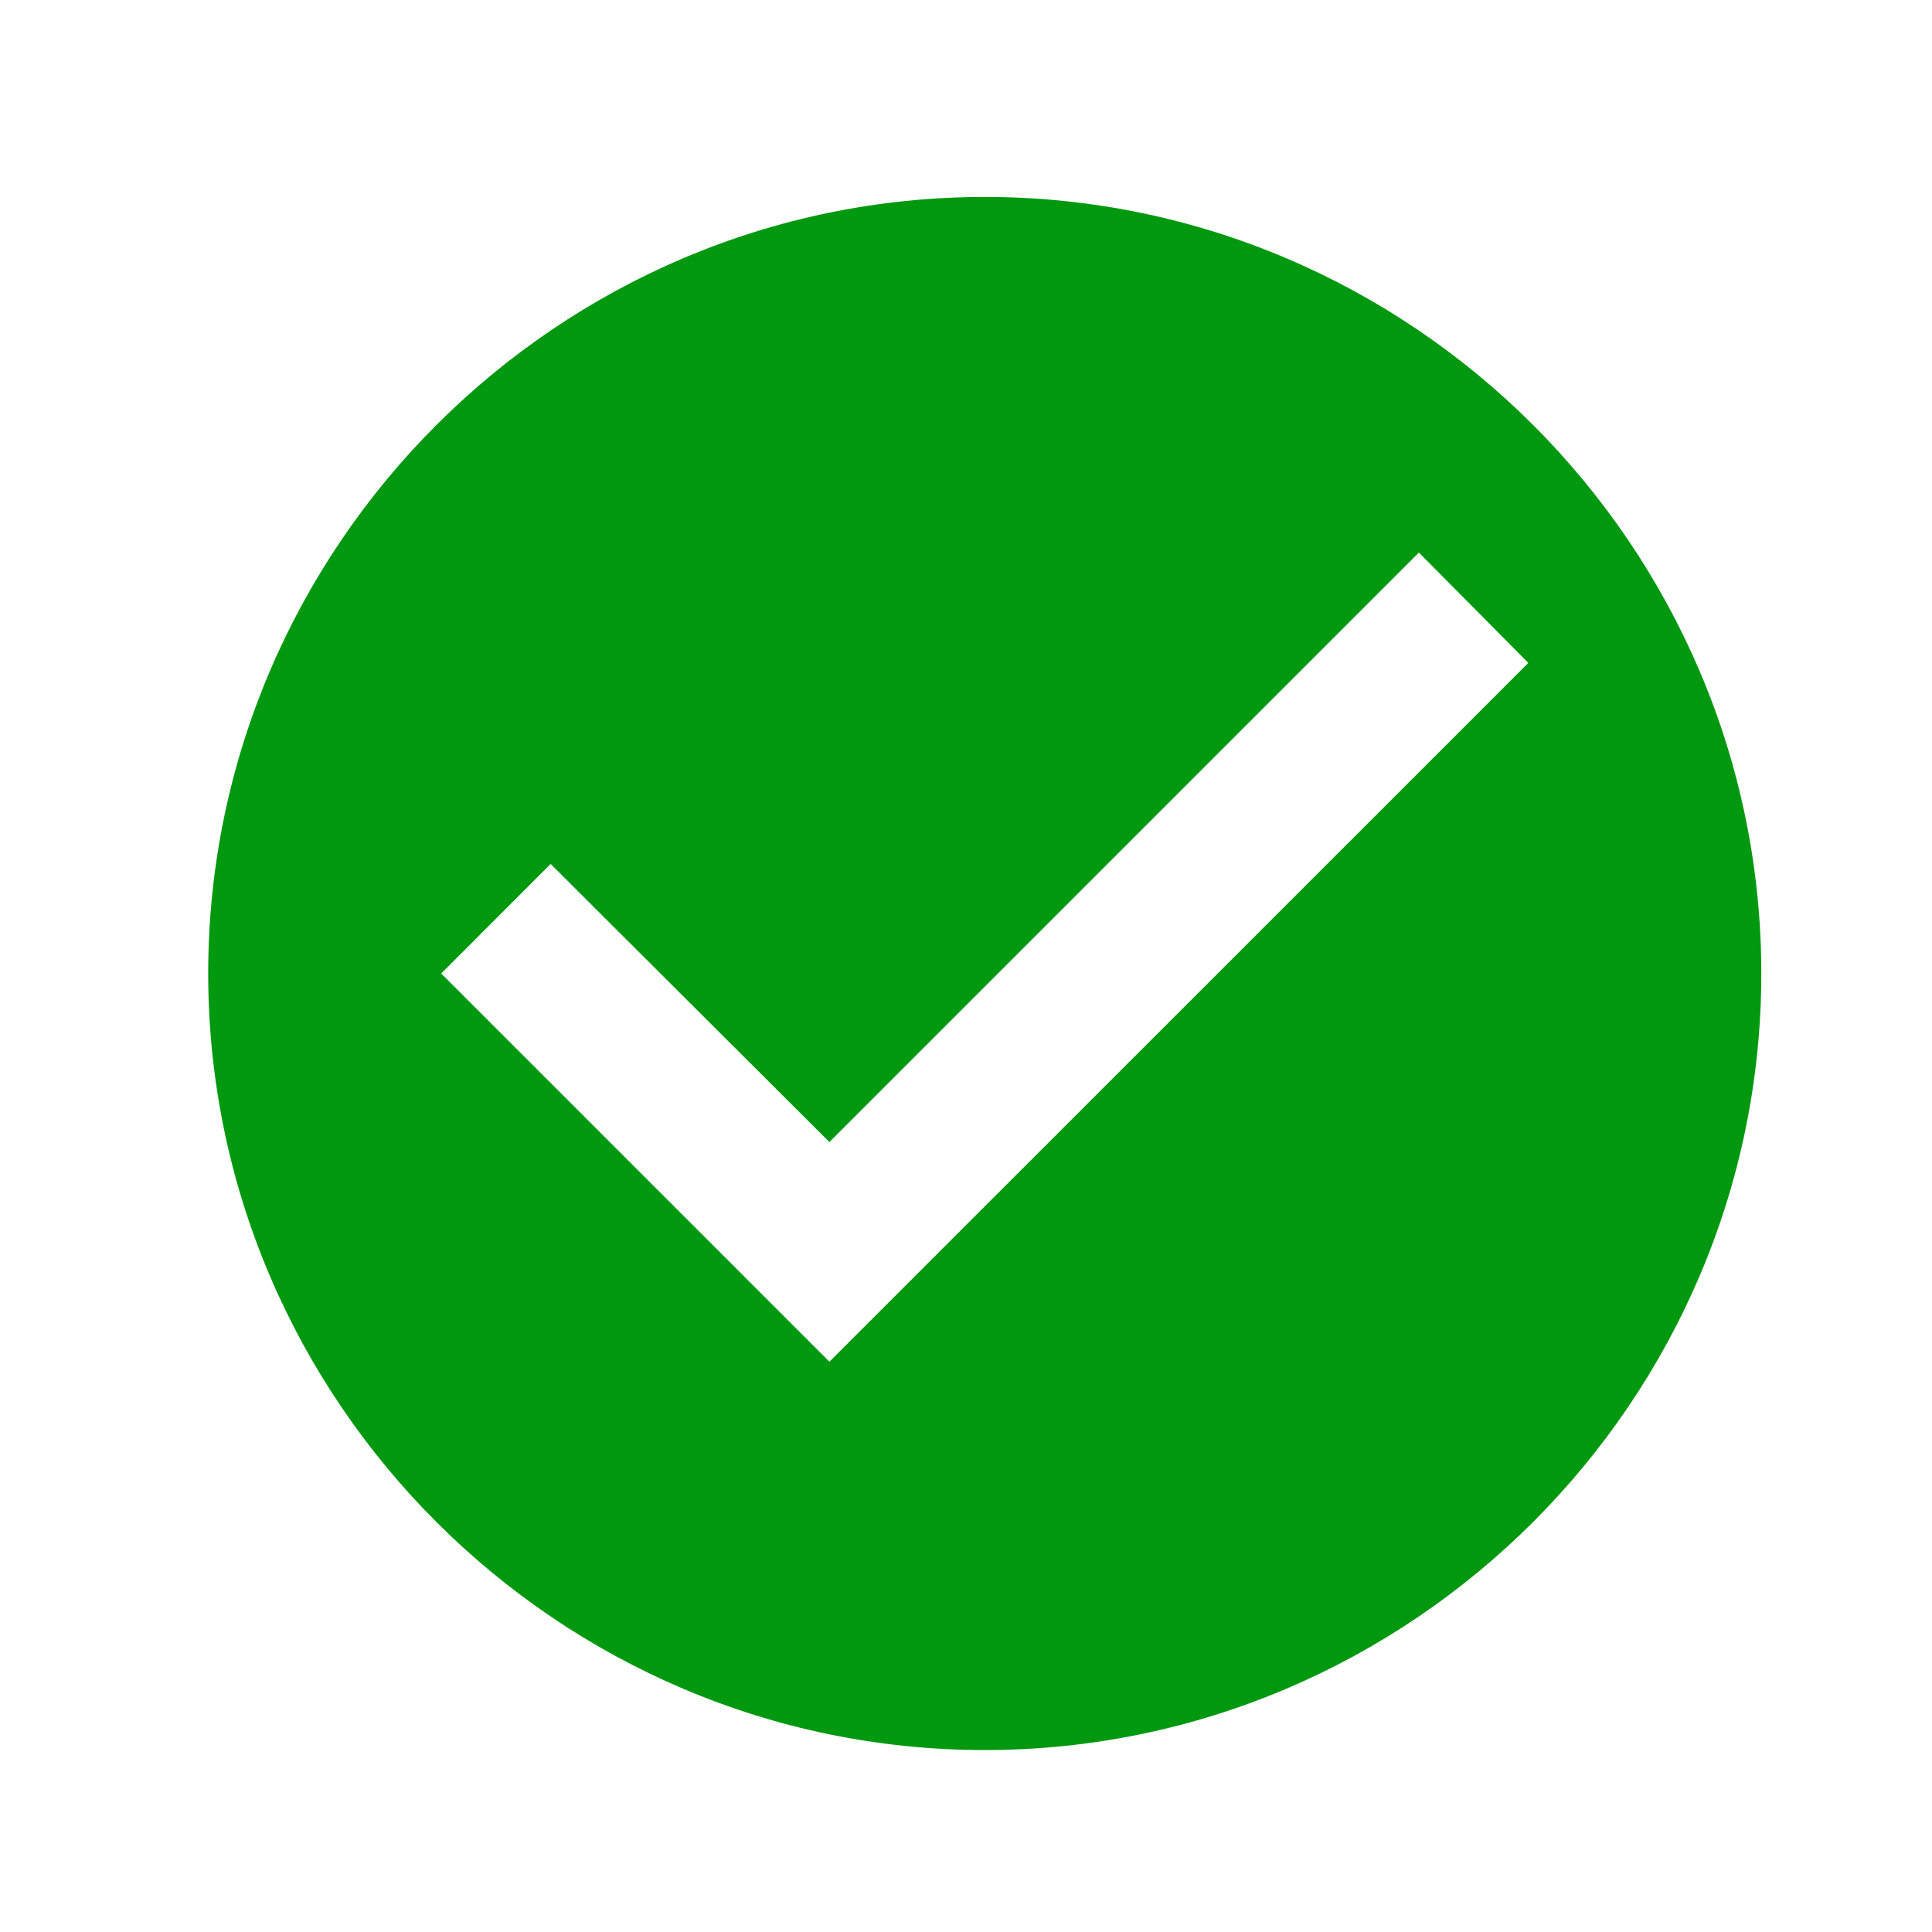
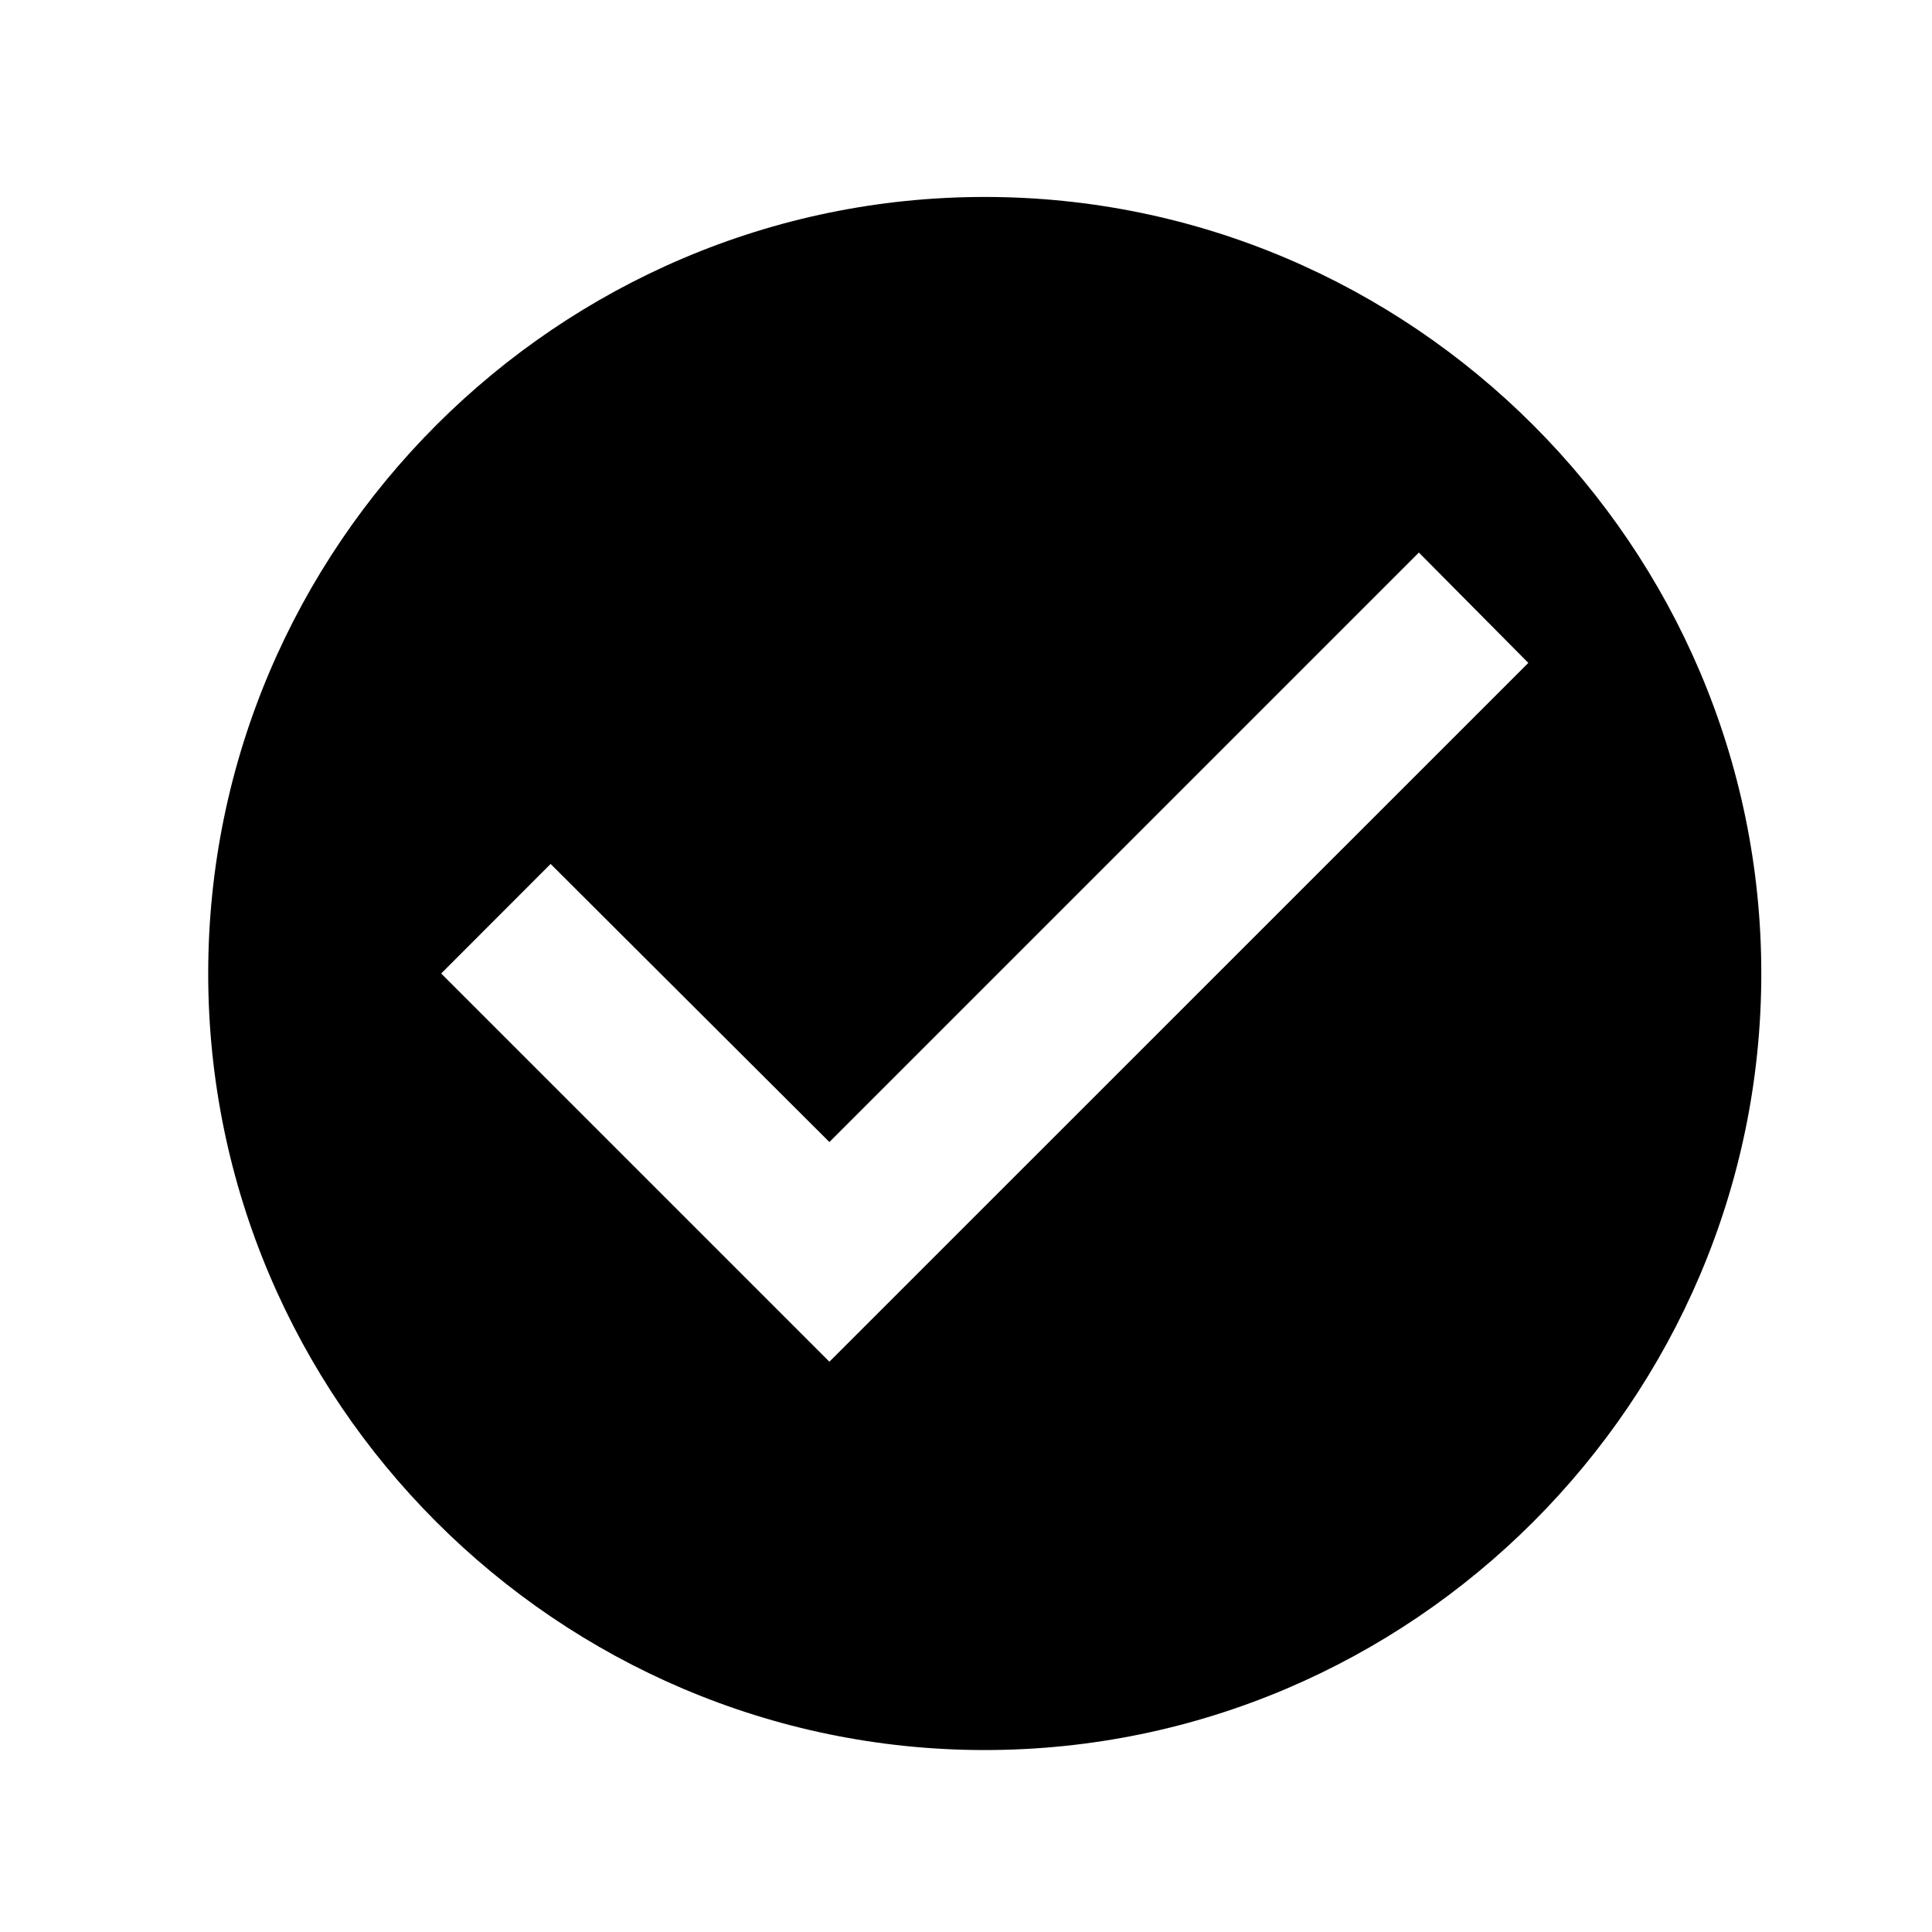
- <svg xmlns="http://www.w3.org/2000/svg" width="17" height="17" viewBox="0 0 17 17" fill="none">
-   <path d="M8.665 1.733C4.907 1.733 1.832 4.808 1.832 8.566C1.832 12.324 4.907 15.399 8.665 15.399C12.423 15.399 15.498 12.324 15.498 8.566C15.498 4.808 12.423 1.733 8.665 1.733ZM7.298 11.982L3.882 8.566L4.845 7.602L7.298 10.049L12.485 4.862L13.448 5.833L7.298 11.982Z" fill="#00980F" />
+ <svg xmlns="http://www.w3.org/2000/svg" viewBox="0 0 17 17" fill="none">
+   <path d="M8.665 1.733C4.907 1.733 1.832 4.808 1.832 8.566C1.832 12.324 4.907 15.399 8.665 15.399C12.423 15.399 15.498 12.324 15.498 8.566C15.498 4.808 12.423 1.733 8.665 1.733ZM7.298 11.982L3.882 8.566L4.845 7.602L7.298 10.049L12.485 4.862L13.448 5.833L7.298 11.982Z" fill="currentColor" />
</svg>
